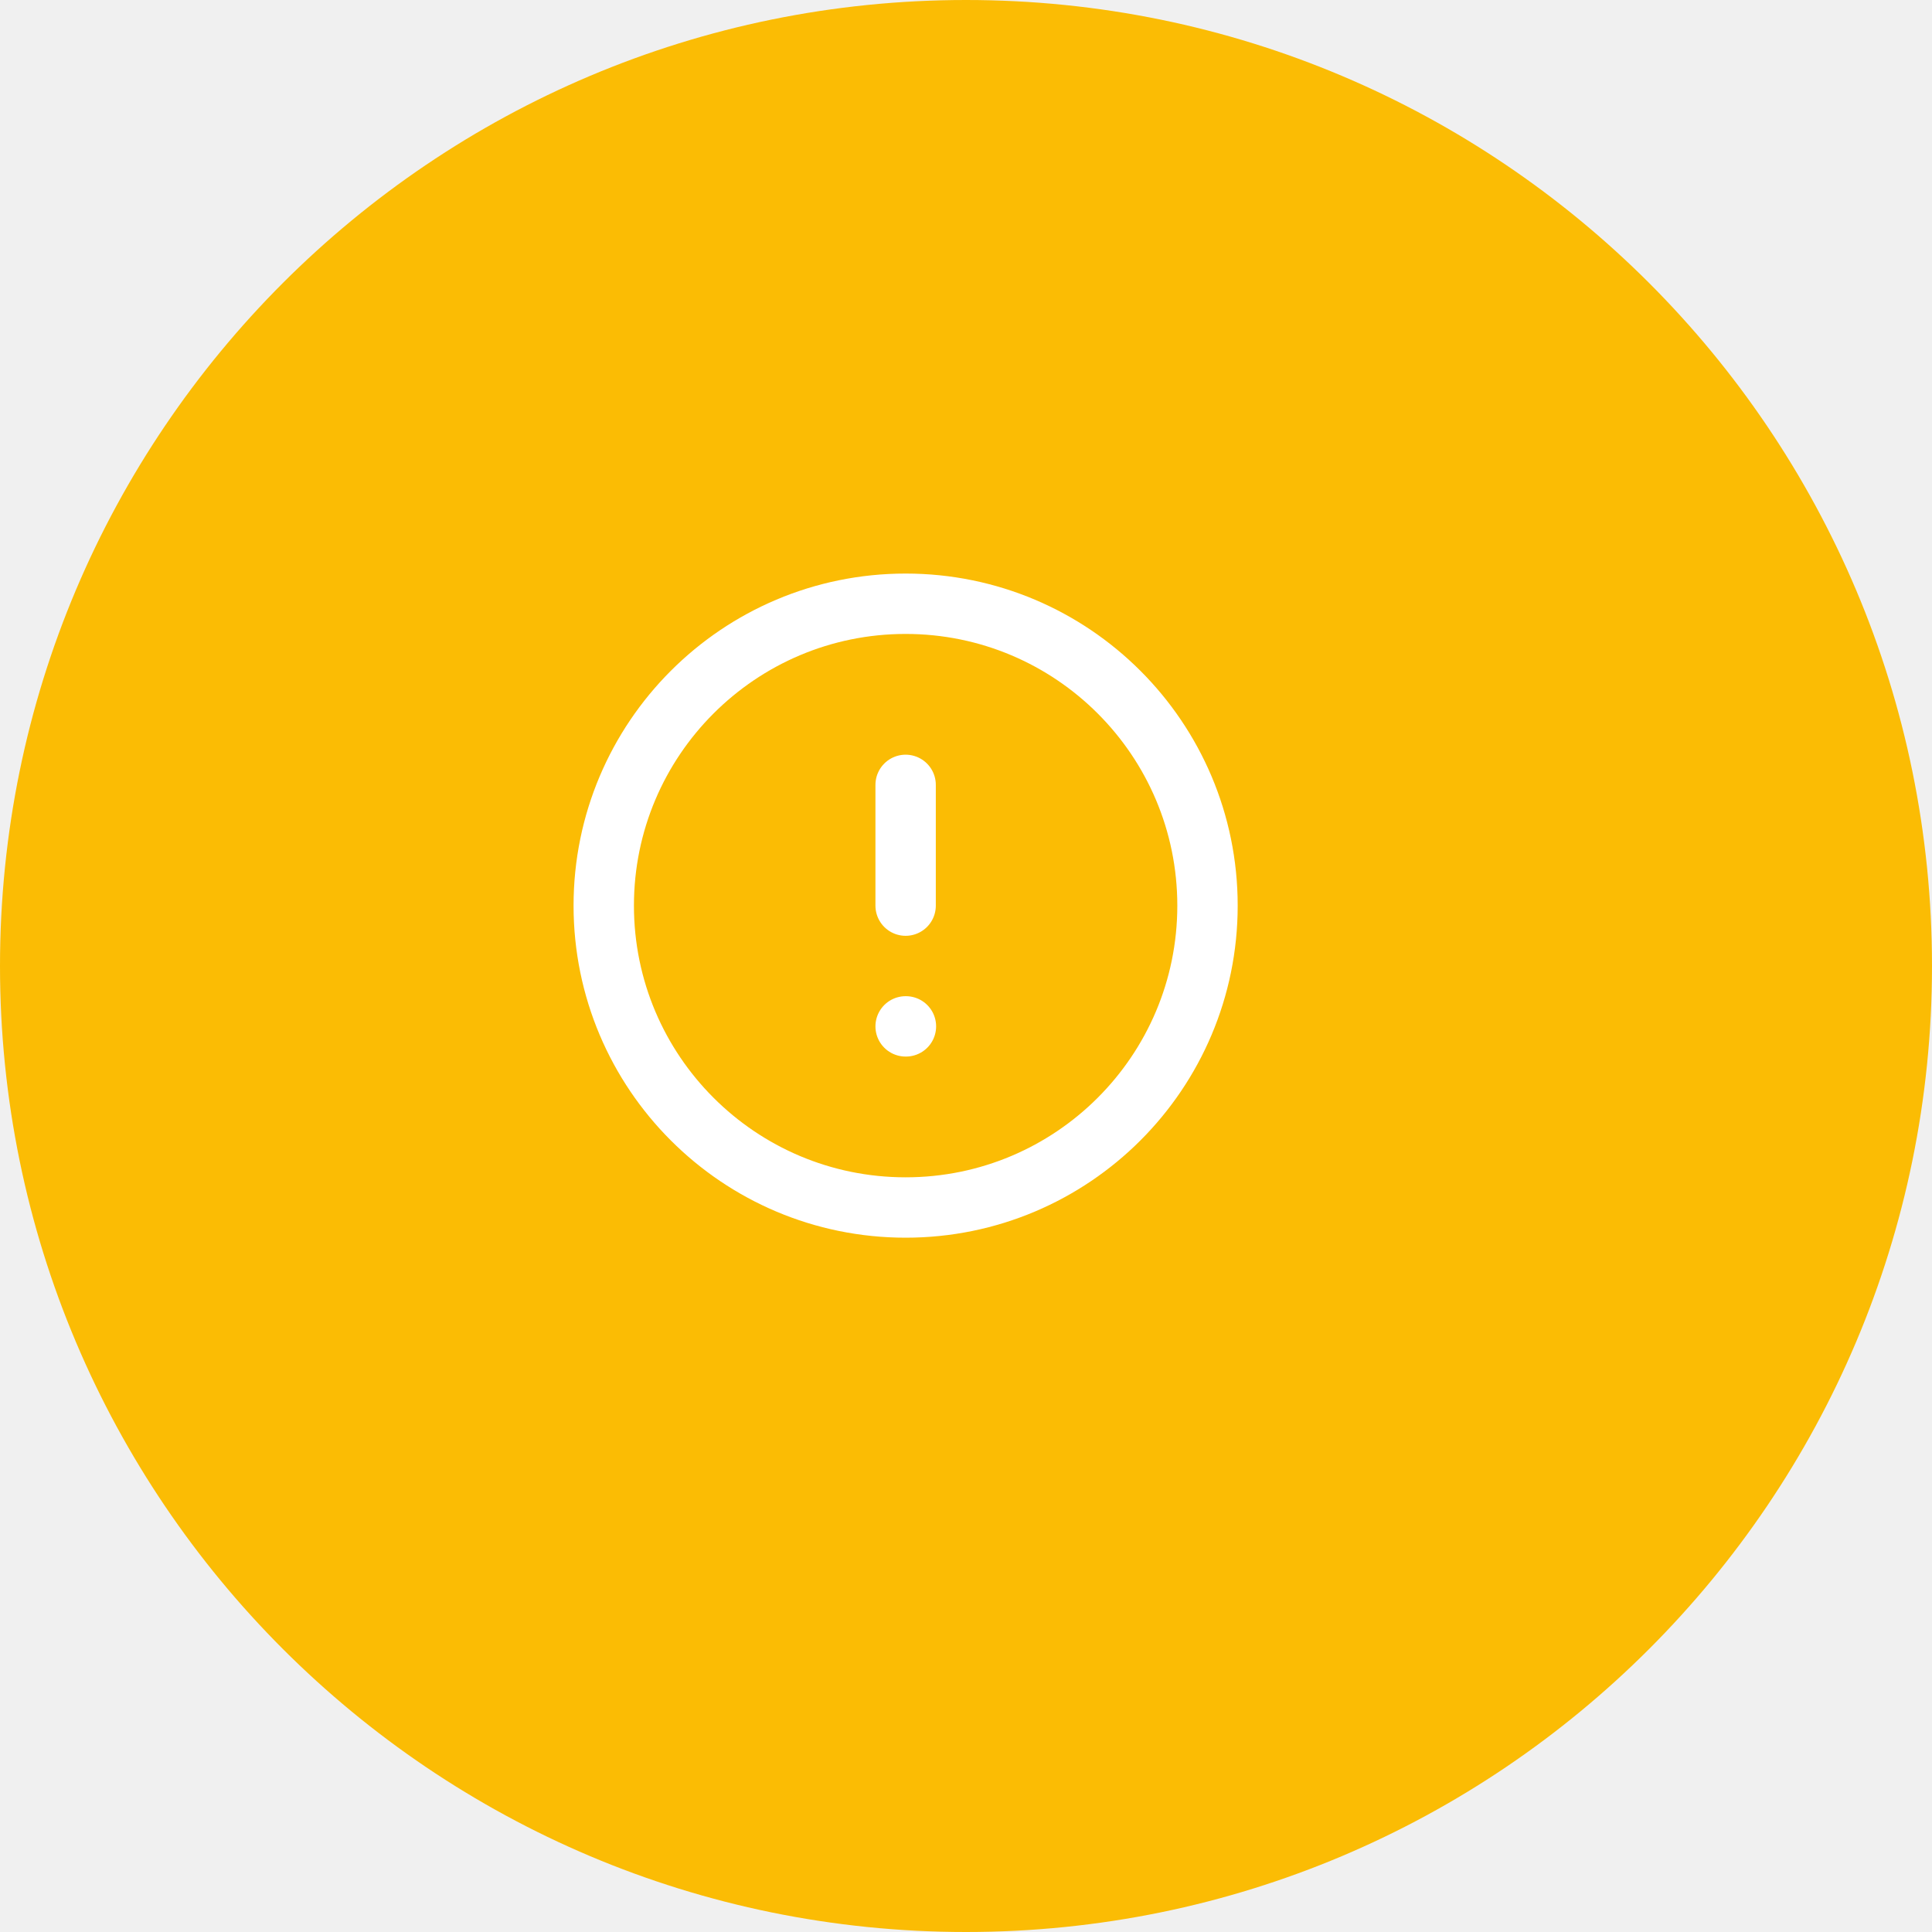
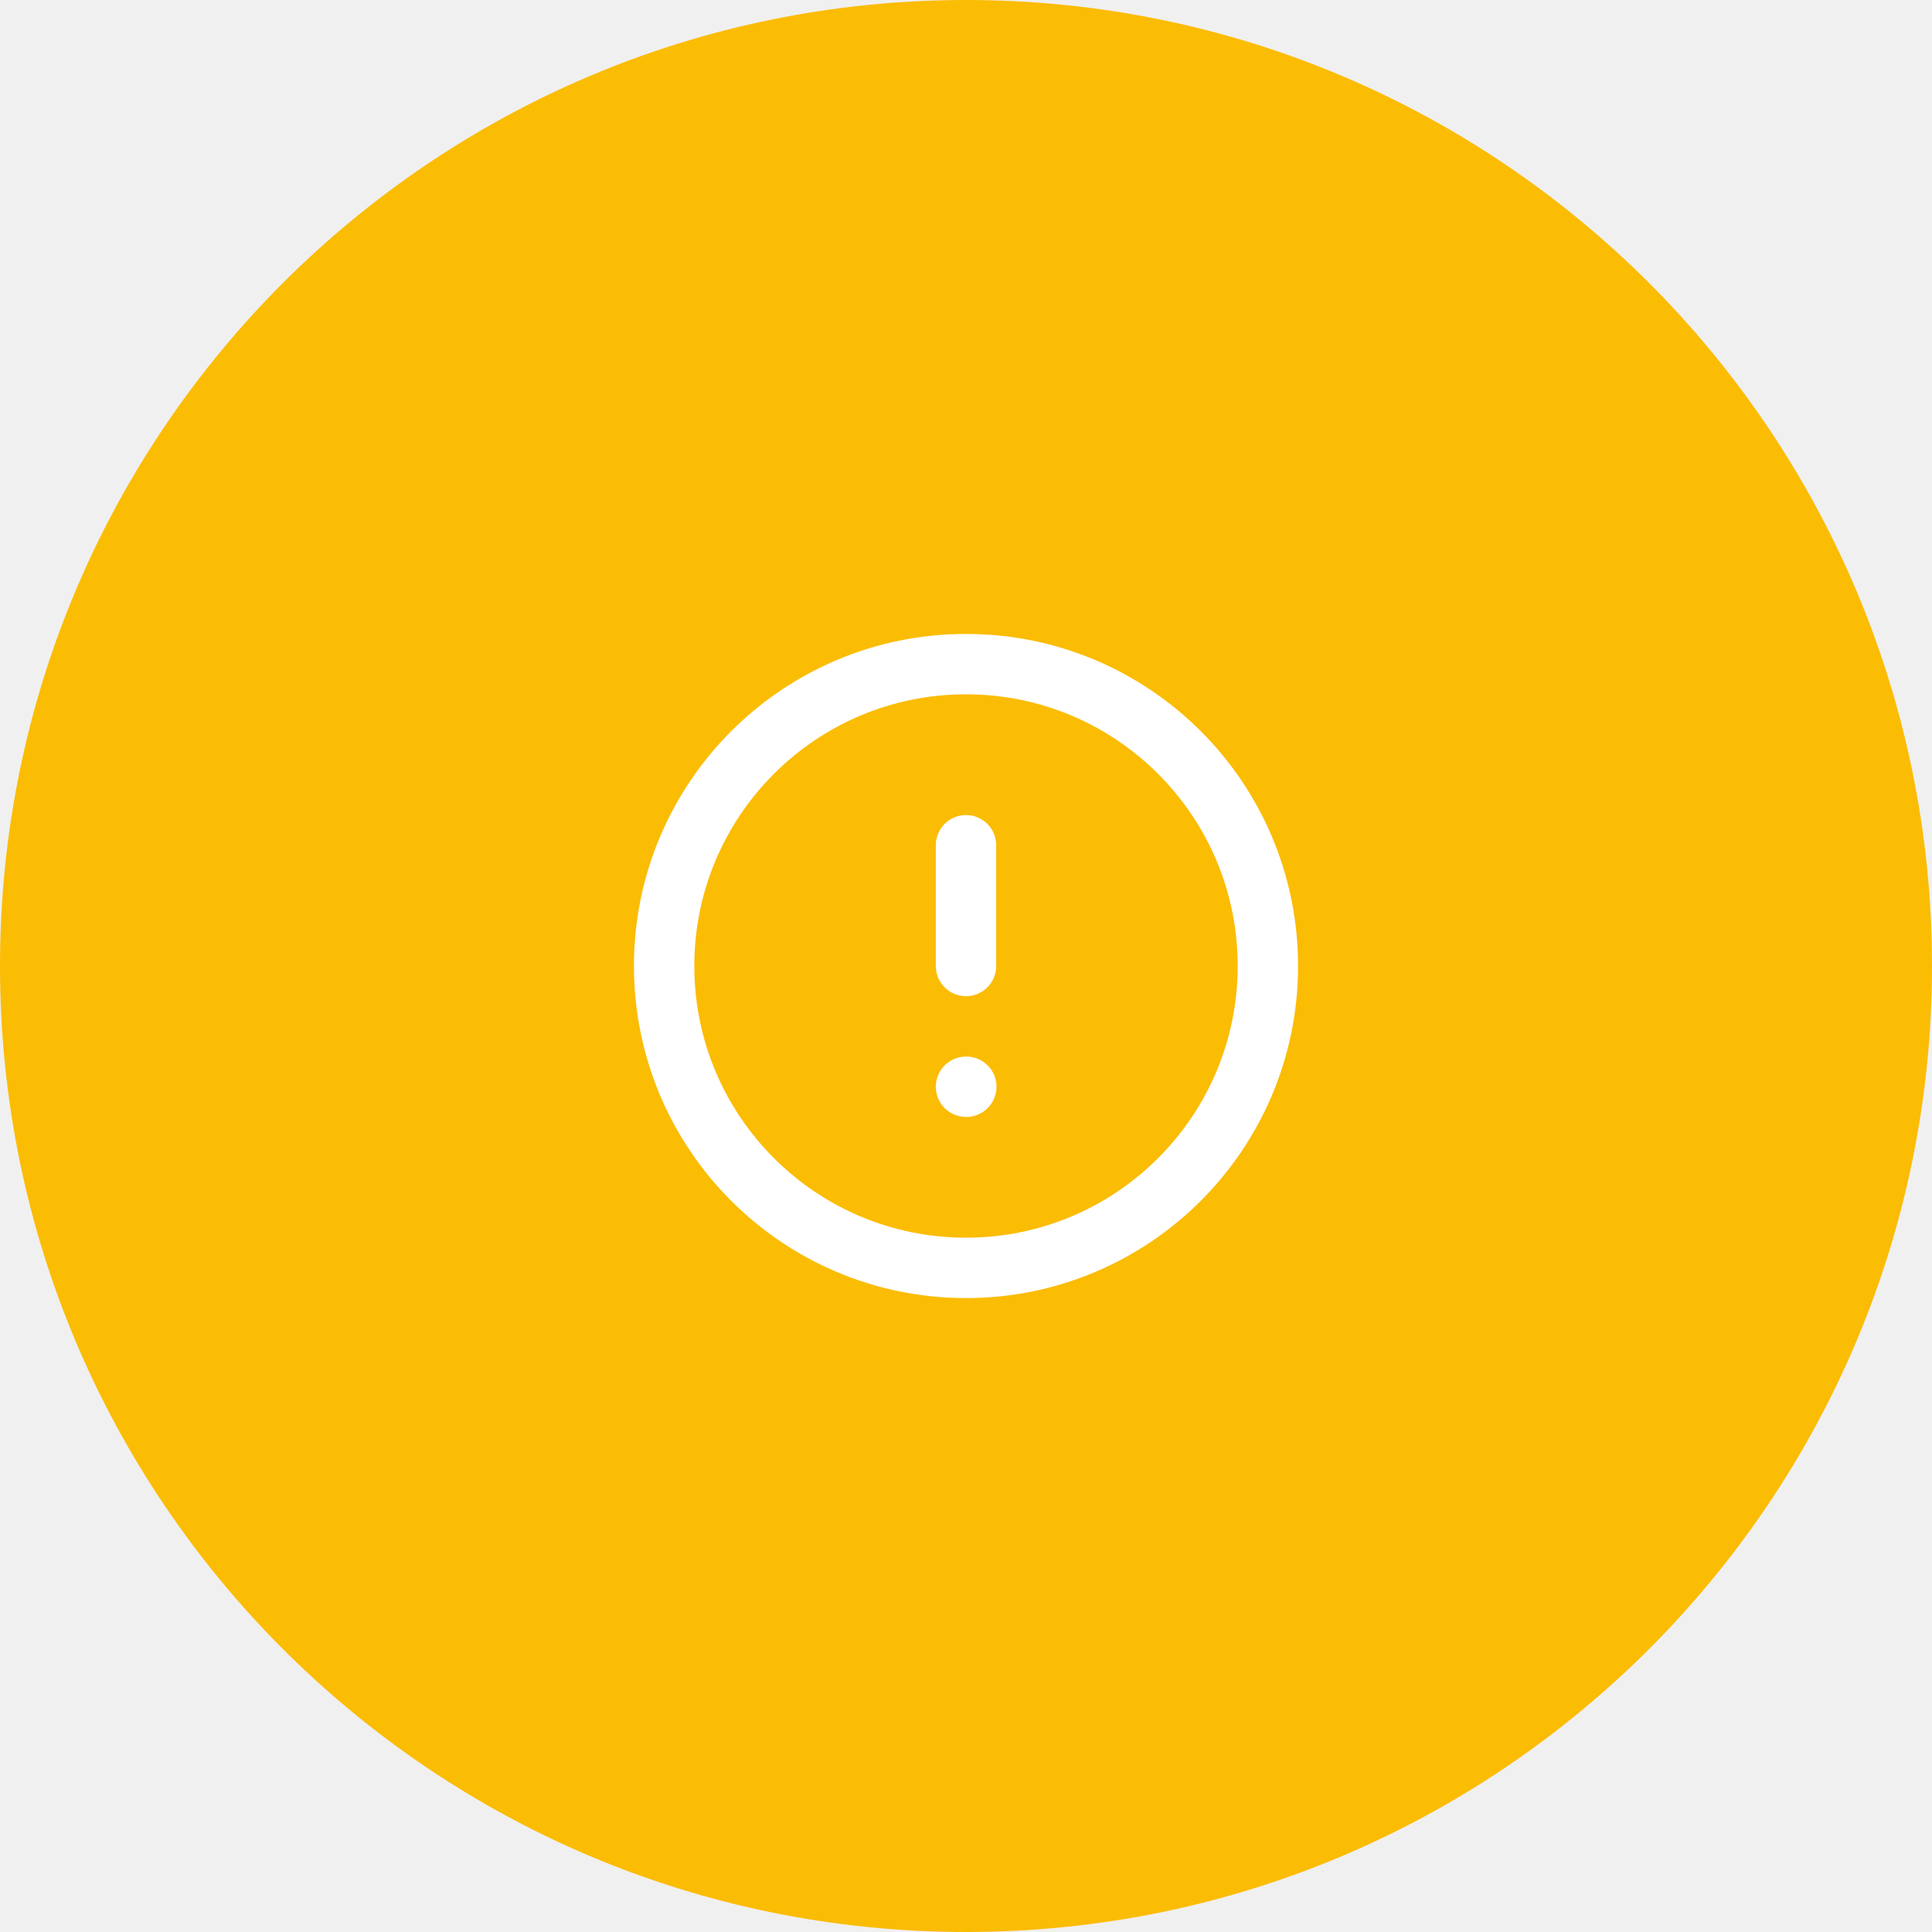
<svg xmlns="http://www.w3.org/2000/svg" width="64" height="64" viewBox="0 0 64 64">
  <circle cx="32" cy="32" r="32" fill="#fbbc04" />
-   <g transform="translate(18, 18)" stroke="#ffffff" stroke-width="2" fill="none" stroke-linecap="round" stroke-linejoin="round">
+   <g transform="translate(20, 20)" stroke="#ffffff" stroke-width="2" fill="none" stroke-linecap="round" stroke-linejoin="round">
    <circle cx="12" cy="12" r="10" />
    <line x1="12" y1="8" x2="12" y2="12" />
    <line x1="12" y1="16" x2="12.01" y2="16" />
  </g>
</svg>
